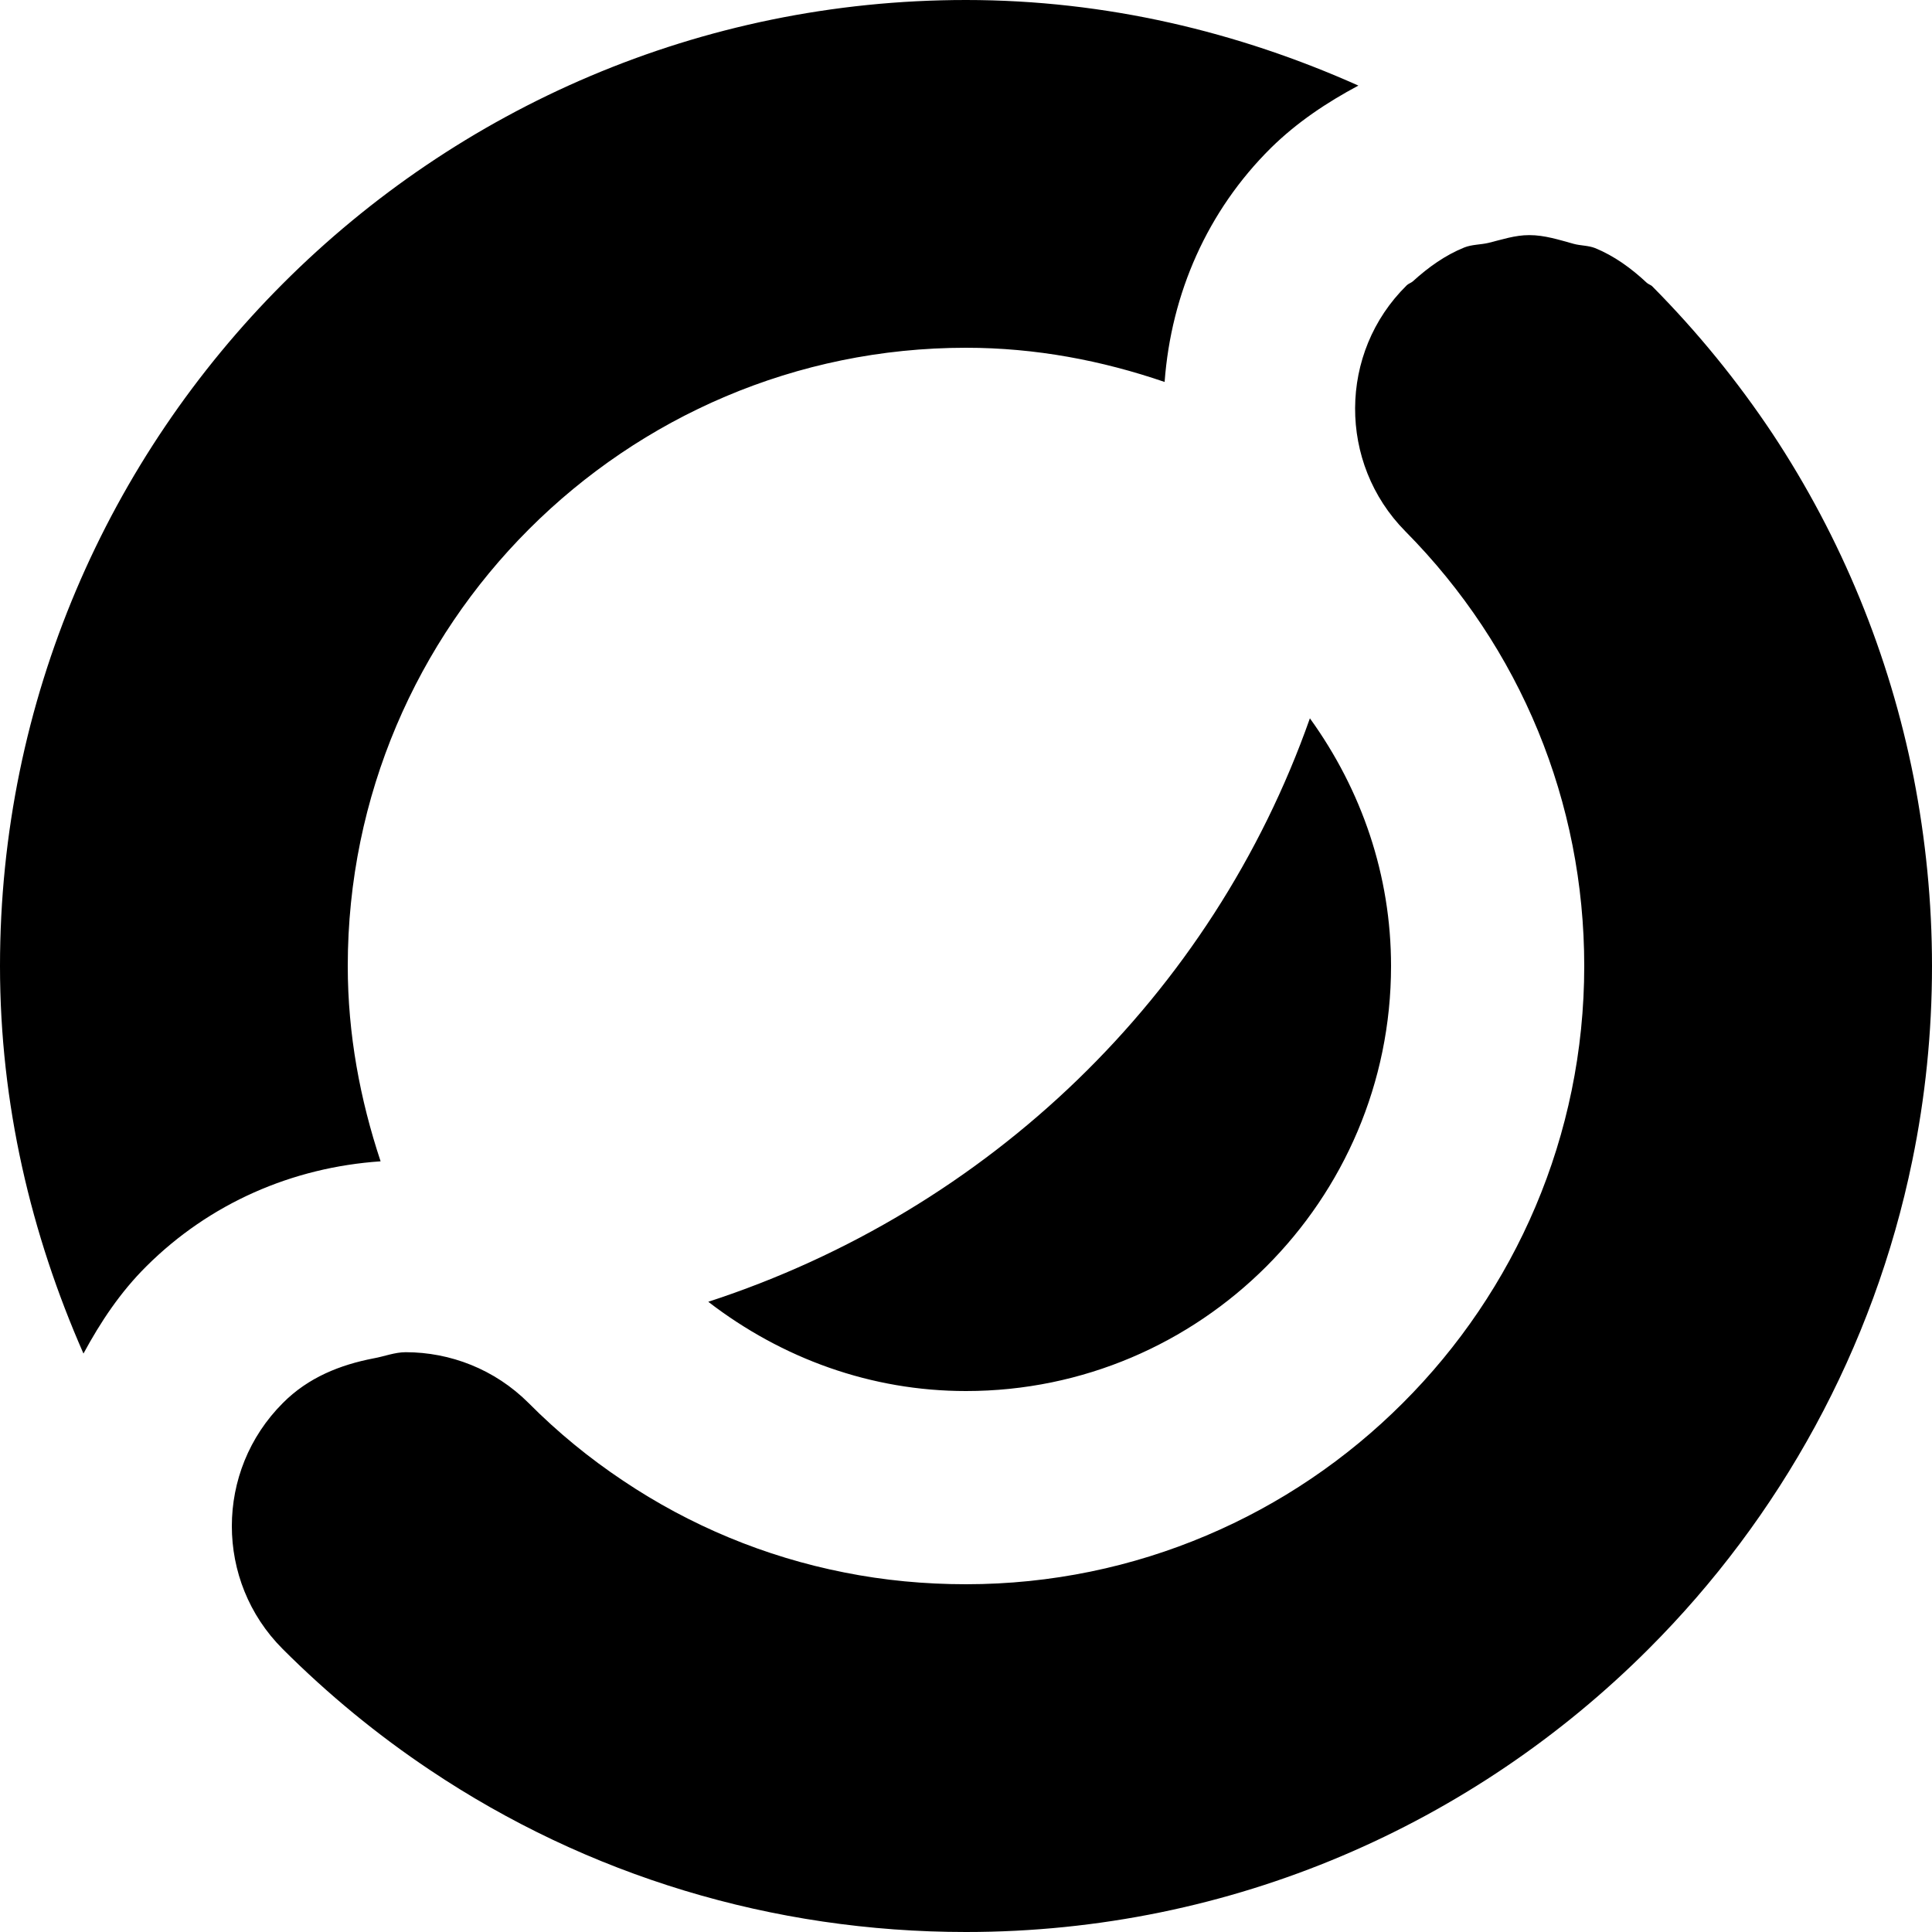
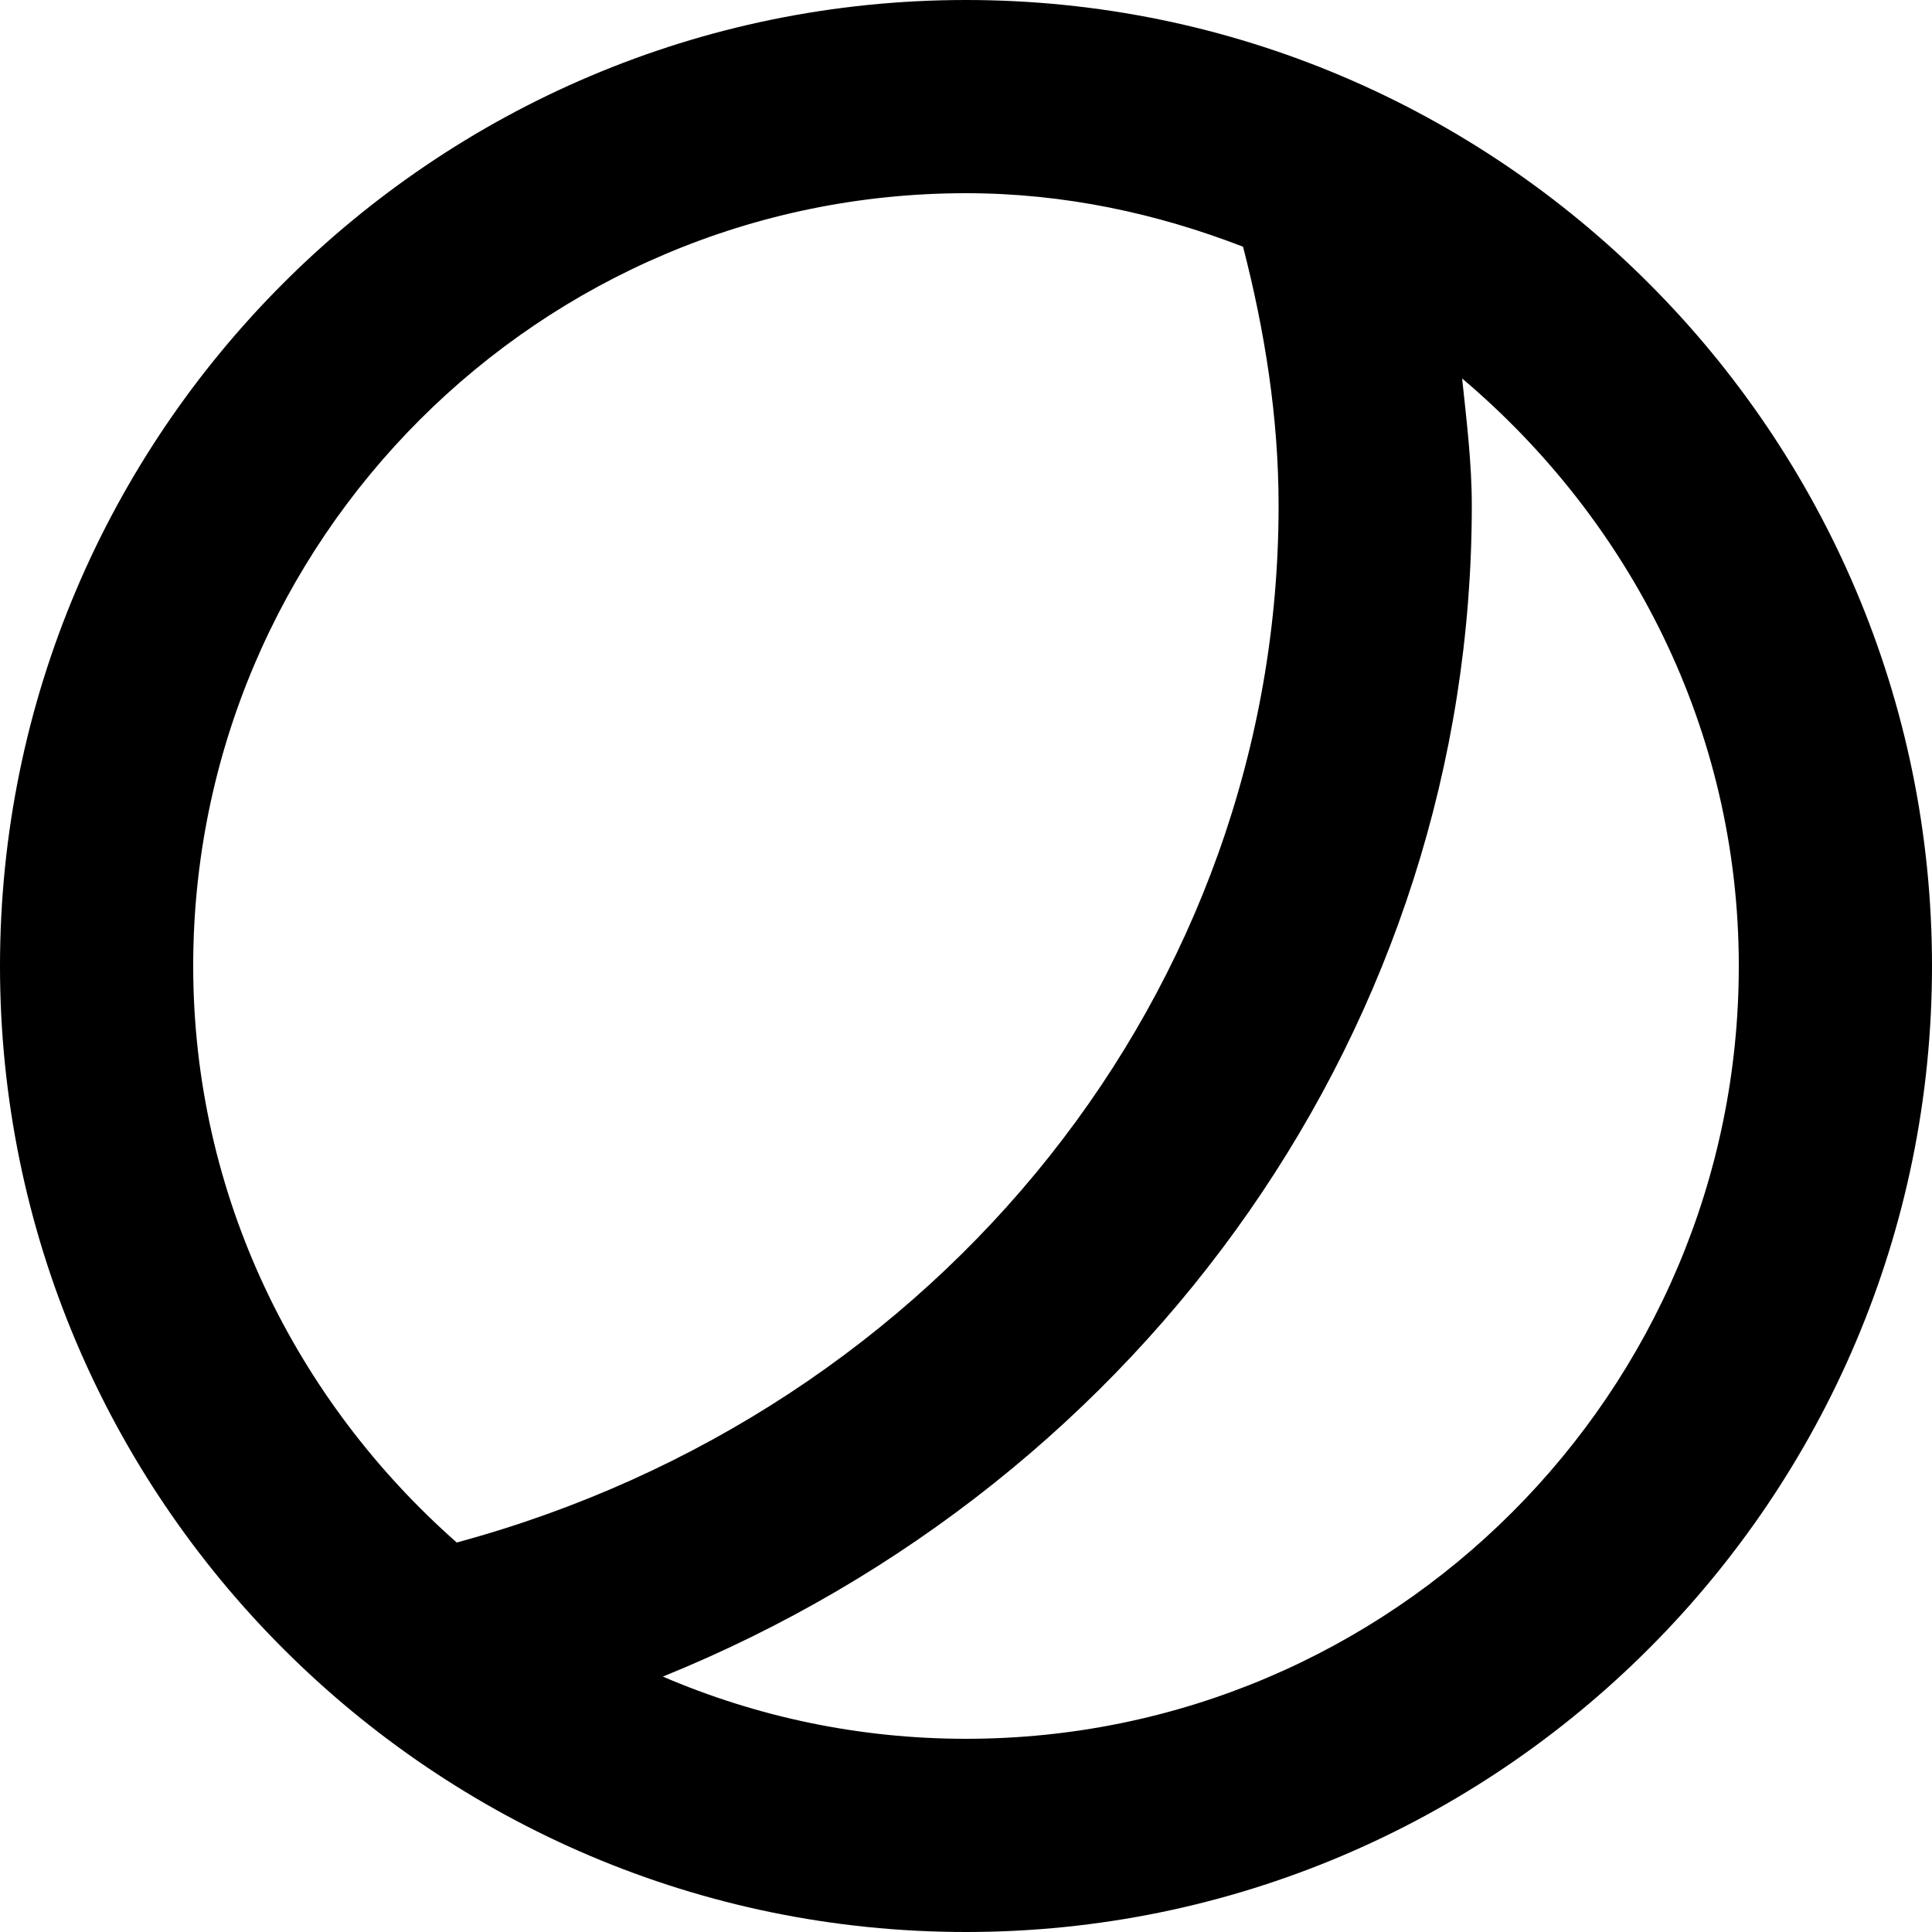
<svg xmlns="http://www.w3.org/2000/svg" width="10" height="10" viewBox="0 0 10 10">
-   <path d="M3.666 6.738c1.451-.473 2.608-1.585 3.114-3.02.269.373.42.814.42 1.282 0 1.213-.987 2.2-2.2 2.2-.491 0-.952-.168-1.334-.462zM1.8 5c0 .354.064.692.17 1.011-.457.031-.885.217-1.213.544-.134.133-.237.288-.325.451-.271-.616-.432-1.291-.432-2.006 0-2.757 2.243-5 5-5 .725 0 1.409.165 2.031.443-.163.087-.318.19-.453.323-.329.326-.516.753-.55 1.211-.324-.111-.667-.177-1.028-.177-1.764 0-3.2 1.436-3.2 3.2zm8.105-.976c.062.318.095.645.095.976 0 .345-.035.682-.102 1.007-.2.975-.685 1.848-1.364 2.527-.905.906-2.155 1.466-3.534 1.466-1.002 0-1.959-.292-2.774-.838-.271-.181-.527-.391-.763-.627-.176-.176-.263-.406-.263-.636 0-.231.088-.461.264-.637.132-.133.298-.198.469-.231.056-.01.11-.032.167-.032.23 0 .461.088.636.263.151.152.315.286.489.402.347.233.735.394 1.145.475.205.041.416.061.63.061.441 0 .862-.09 1.244-.252.383-.162.727-.396 1.017-.686.58-.579.939-1.38.939-2.262 0-.848-.329-1.647-.926-2.25-.175-.177-.261-.408-.26-.638.001-.231.09-.461.267-.635.009-.009.021-.012.031-.02.081-.074.17-.137.267-.176.04-.016.084-.014.126-.024.069-.017.137-.04.209-.04l.003 0c.077 0 .152.024.228.045.036.01.075.008.111.022.098.04.187.104.268.18.009.008.022.011.029.019.234.236.441.491.621.761.358.541.605 1.144.731 1.78z" fill="#000" fill-rule="evenodd" />
+   <path d="M5 9c-.557 0-1.087-.115-1.569-.322 2.506-1.016 4.187-3.381 4.187-6.061 0-.221-.027-.439-.05-.658C8.436 2.693 9 3.776 9 5c0 2.206-1.794 4-4 4M1 5c0-2.206 1.794-4 4-4 .507 0 .987.104 1.434.277.113.438.184.885.184 1.34 0 2.504-1.745 4.688-4.254 5.367C1.534 7.252 1 6.191 1 5m4-5C2.243 0 0 2.243 0 5c0 2.757 2.243 5 5 5 2.757 0 5-2.243 5-5 0-2.757-2.243-5-5-5" fill="#000" fill-rule="evenodd" />
</svg>
